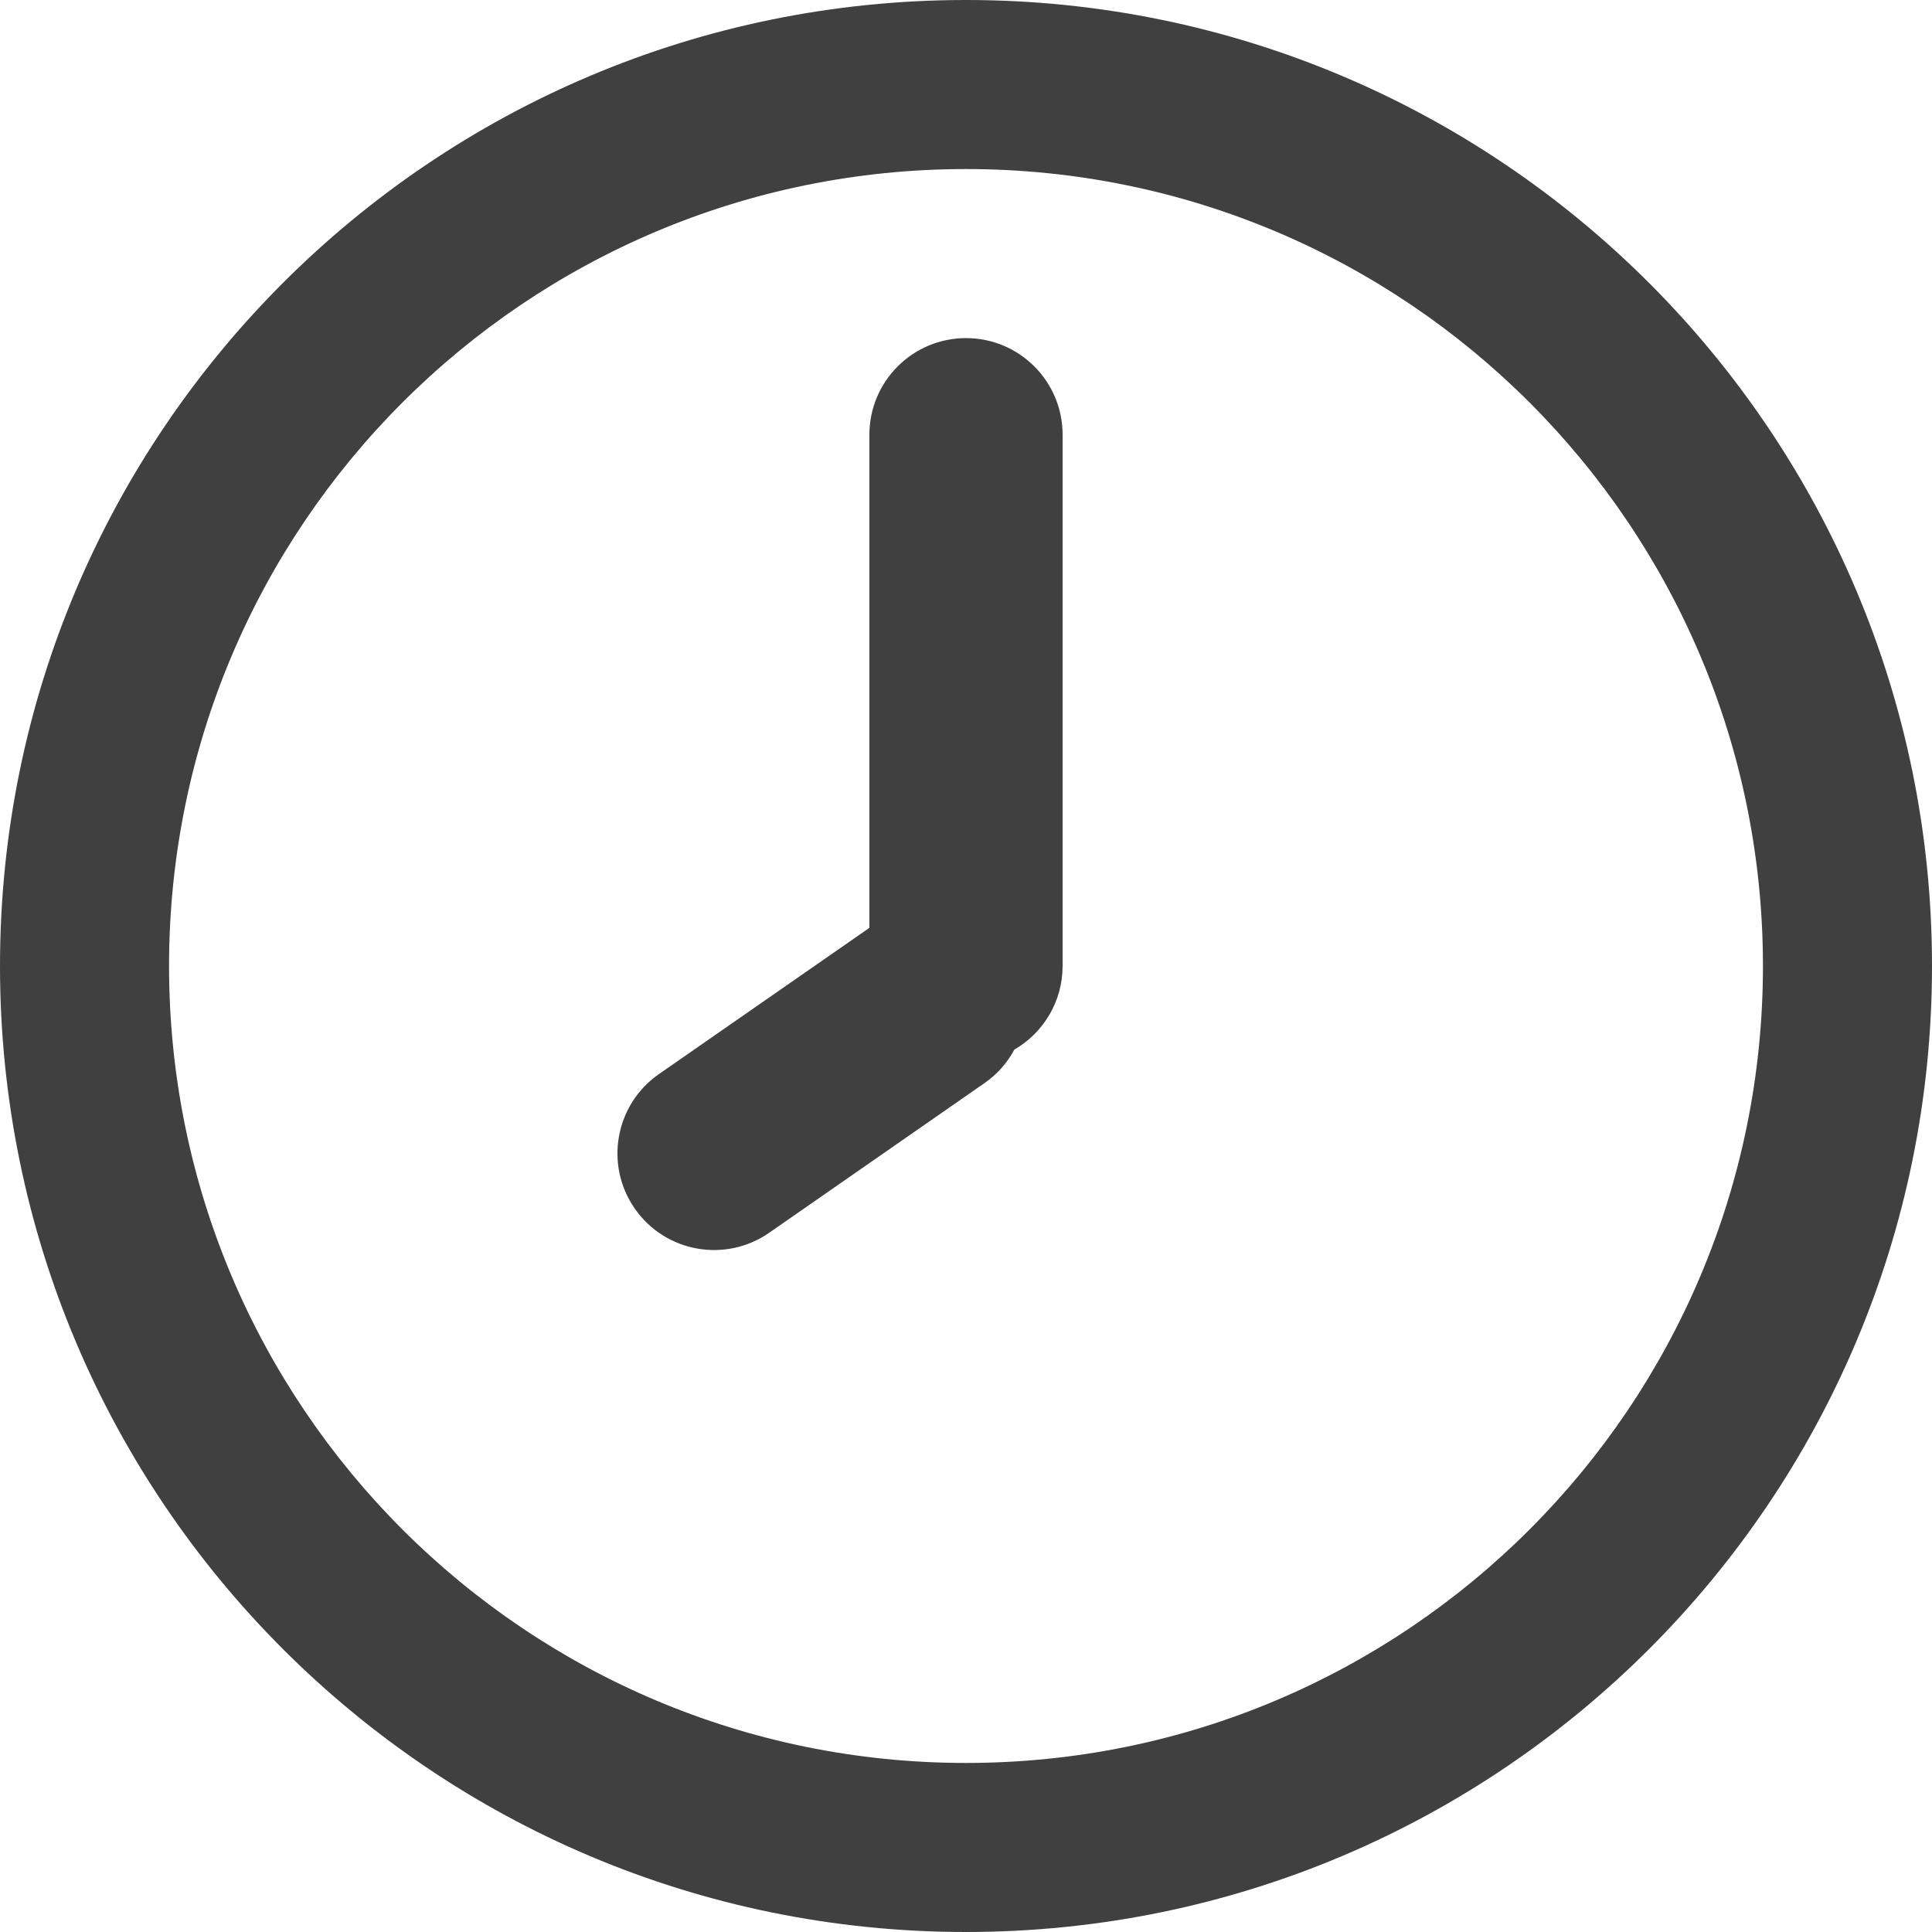
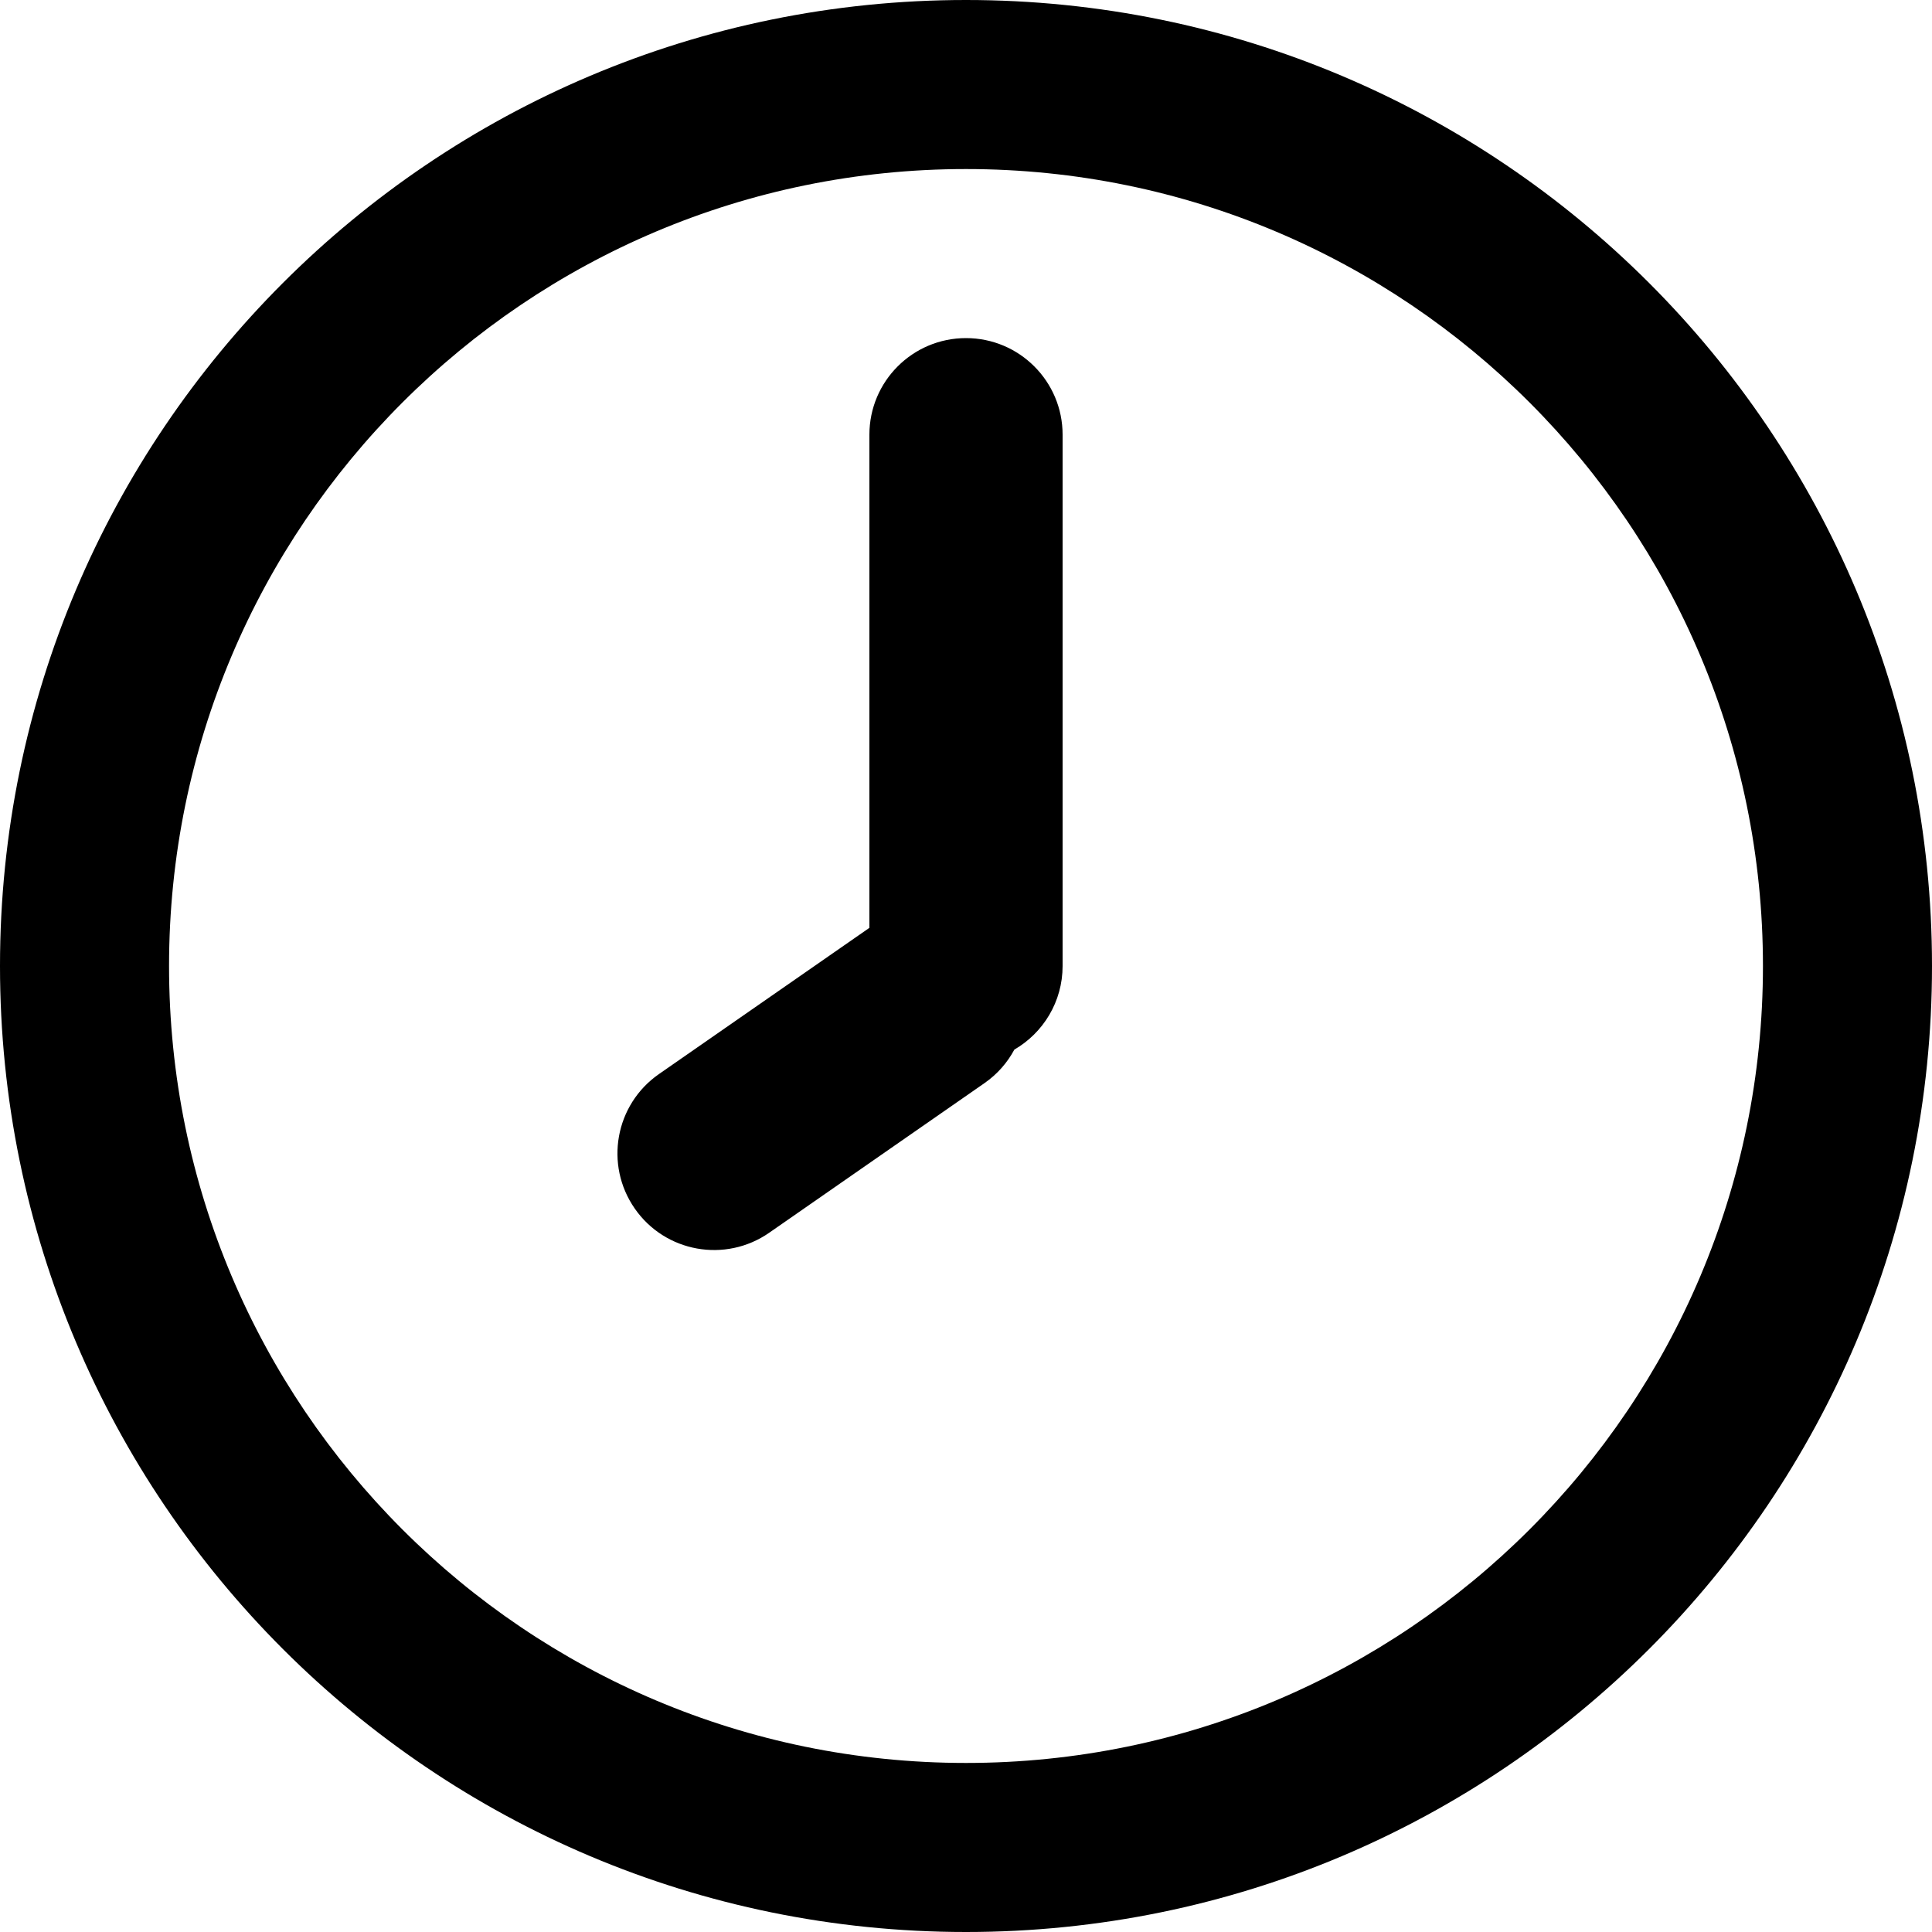
<svg xmlns="http://www.w3.org/2000/svg" width="40" height="40" viewBox="0 0 40 40" fill="none">
-   <path fill-rule="evenodd" clip-rule="evenodd" d="M20 36.5C29.113 36.5 36.5 29.113 36.5 20C36.5 10.887 29.113 3.5 20 3.5C10.887 3.5 3.5 10.887 3.5 20C3.5 29.113 10.887 36.5 20 36.5ZM20 40C31.046 40 40 31.046 40 20C40 8.954 31.046 0 20 0C8.954 0 0 8.954 0 20C0 31.046 8.954 40 20 40ZM18 9C18 7.895 18.895 7 20 7C21.104 7 22 7.895 22 9V20C22 20.739 21.598 21.385 21.001 21.731C20.857 22 20.649 22.24 20.381 22.426L15.925 25.523C15.018 26.153 13.772 25.929 13.142 25.022C12.511 24.115 12.735 22.869 13.642 22.238L18 19.21V9Z" fill="#404040" />
+   <path fill-rule="evenodd" clip-rule="evenodd" d="M20 36.5C29.113 36.5 36.5 29.113 36.5 20C36.5 10.887 29.113 3.5 20 3.5C10.887 3.5 3.5 10.887 3.5 20C3.5 29.113 10.887 36.5 20 36.5ZM20 40C31.046 40 40 31.046 40 20C40 8.954 31.046 0 20 0C8.954 0 0 8.954 0 20C0 31.046 8.954 40 20 40ZM18 9C18 7.895 18.895 7 20 7C21.104 7 22 7.895 22 9V20C22 20.739 21.598 21.385 21.001 21.731C20.857 22 20.649 22.24 20.381 22.426L15.925 25.523C15.018 26.153 13.772 25.929 13.142 25.022C12.511 24.115 12.735 22.869 13.642 22.238L18 19.21V9Z" fill="currentColor" />
</svg>
